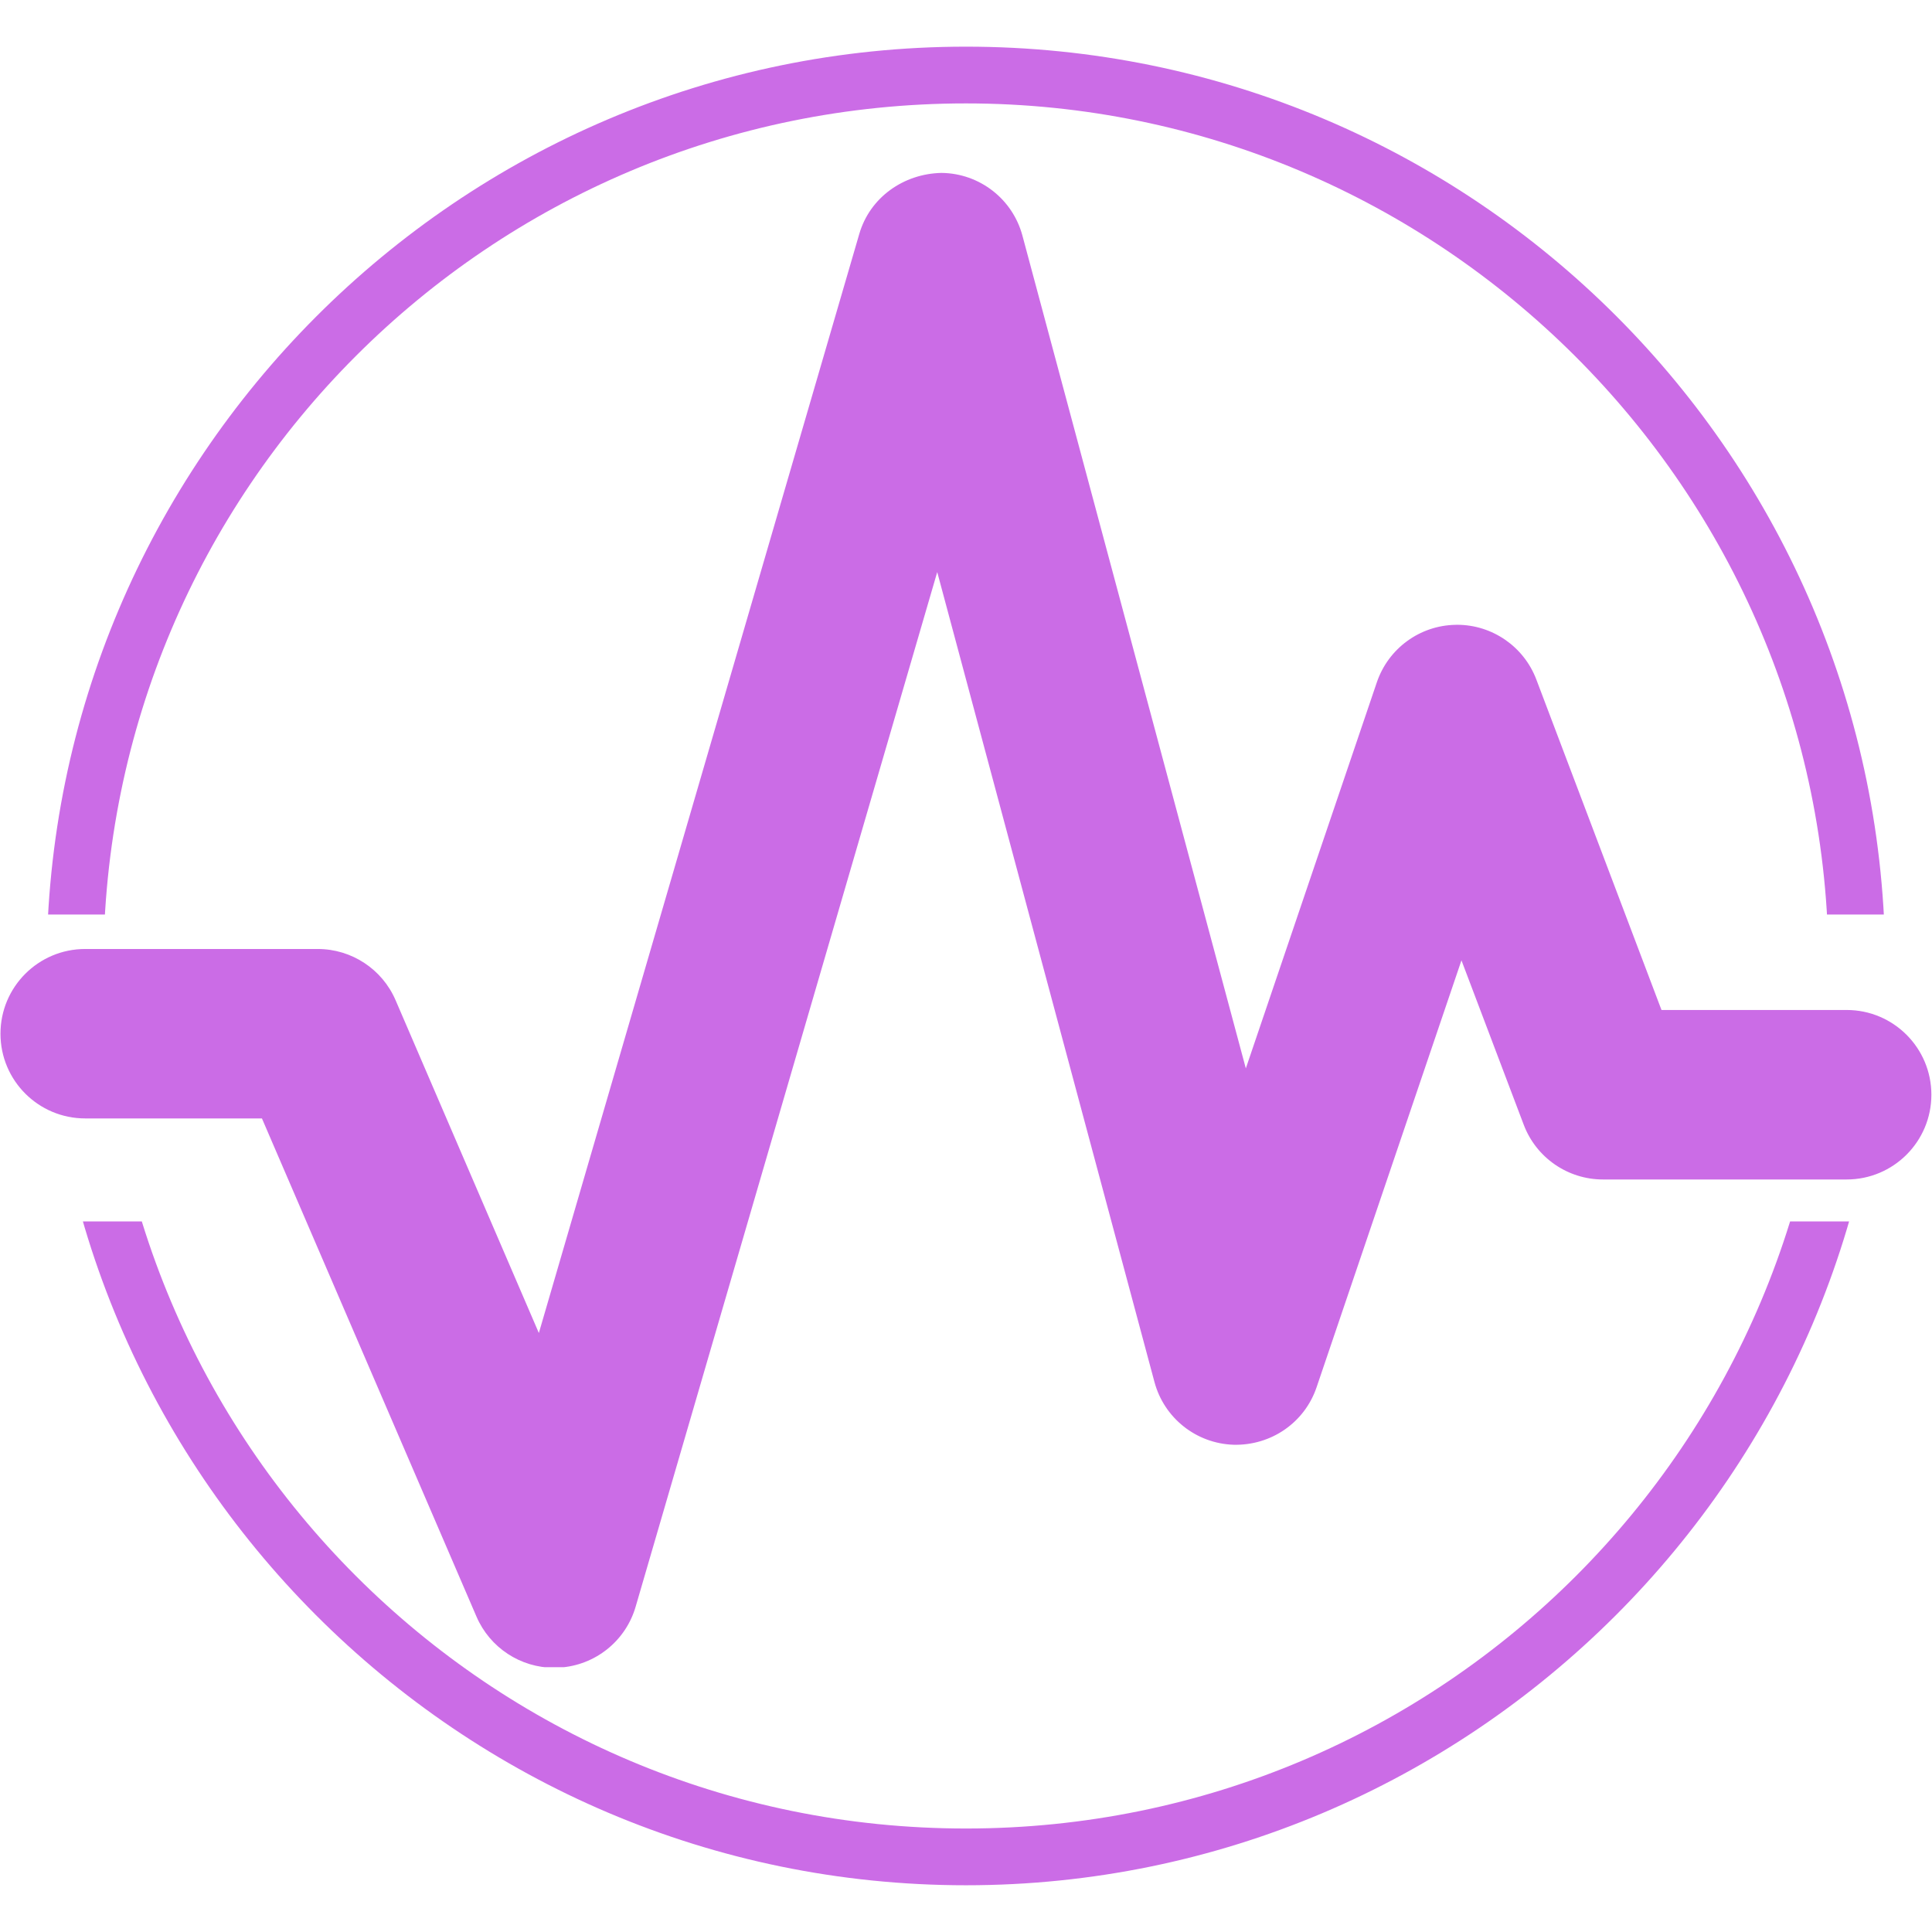
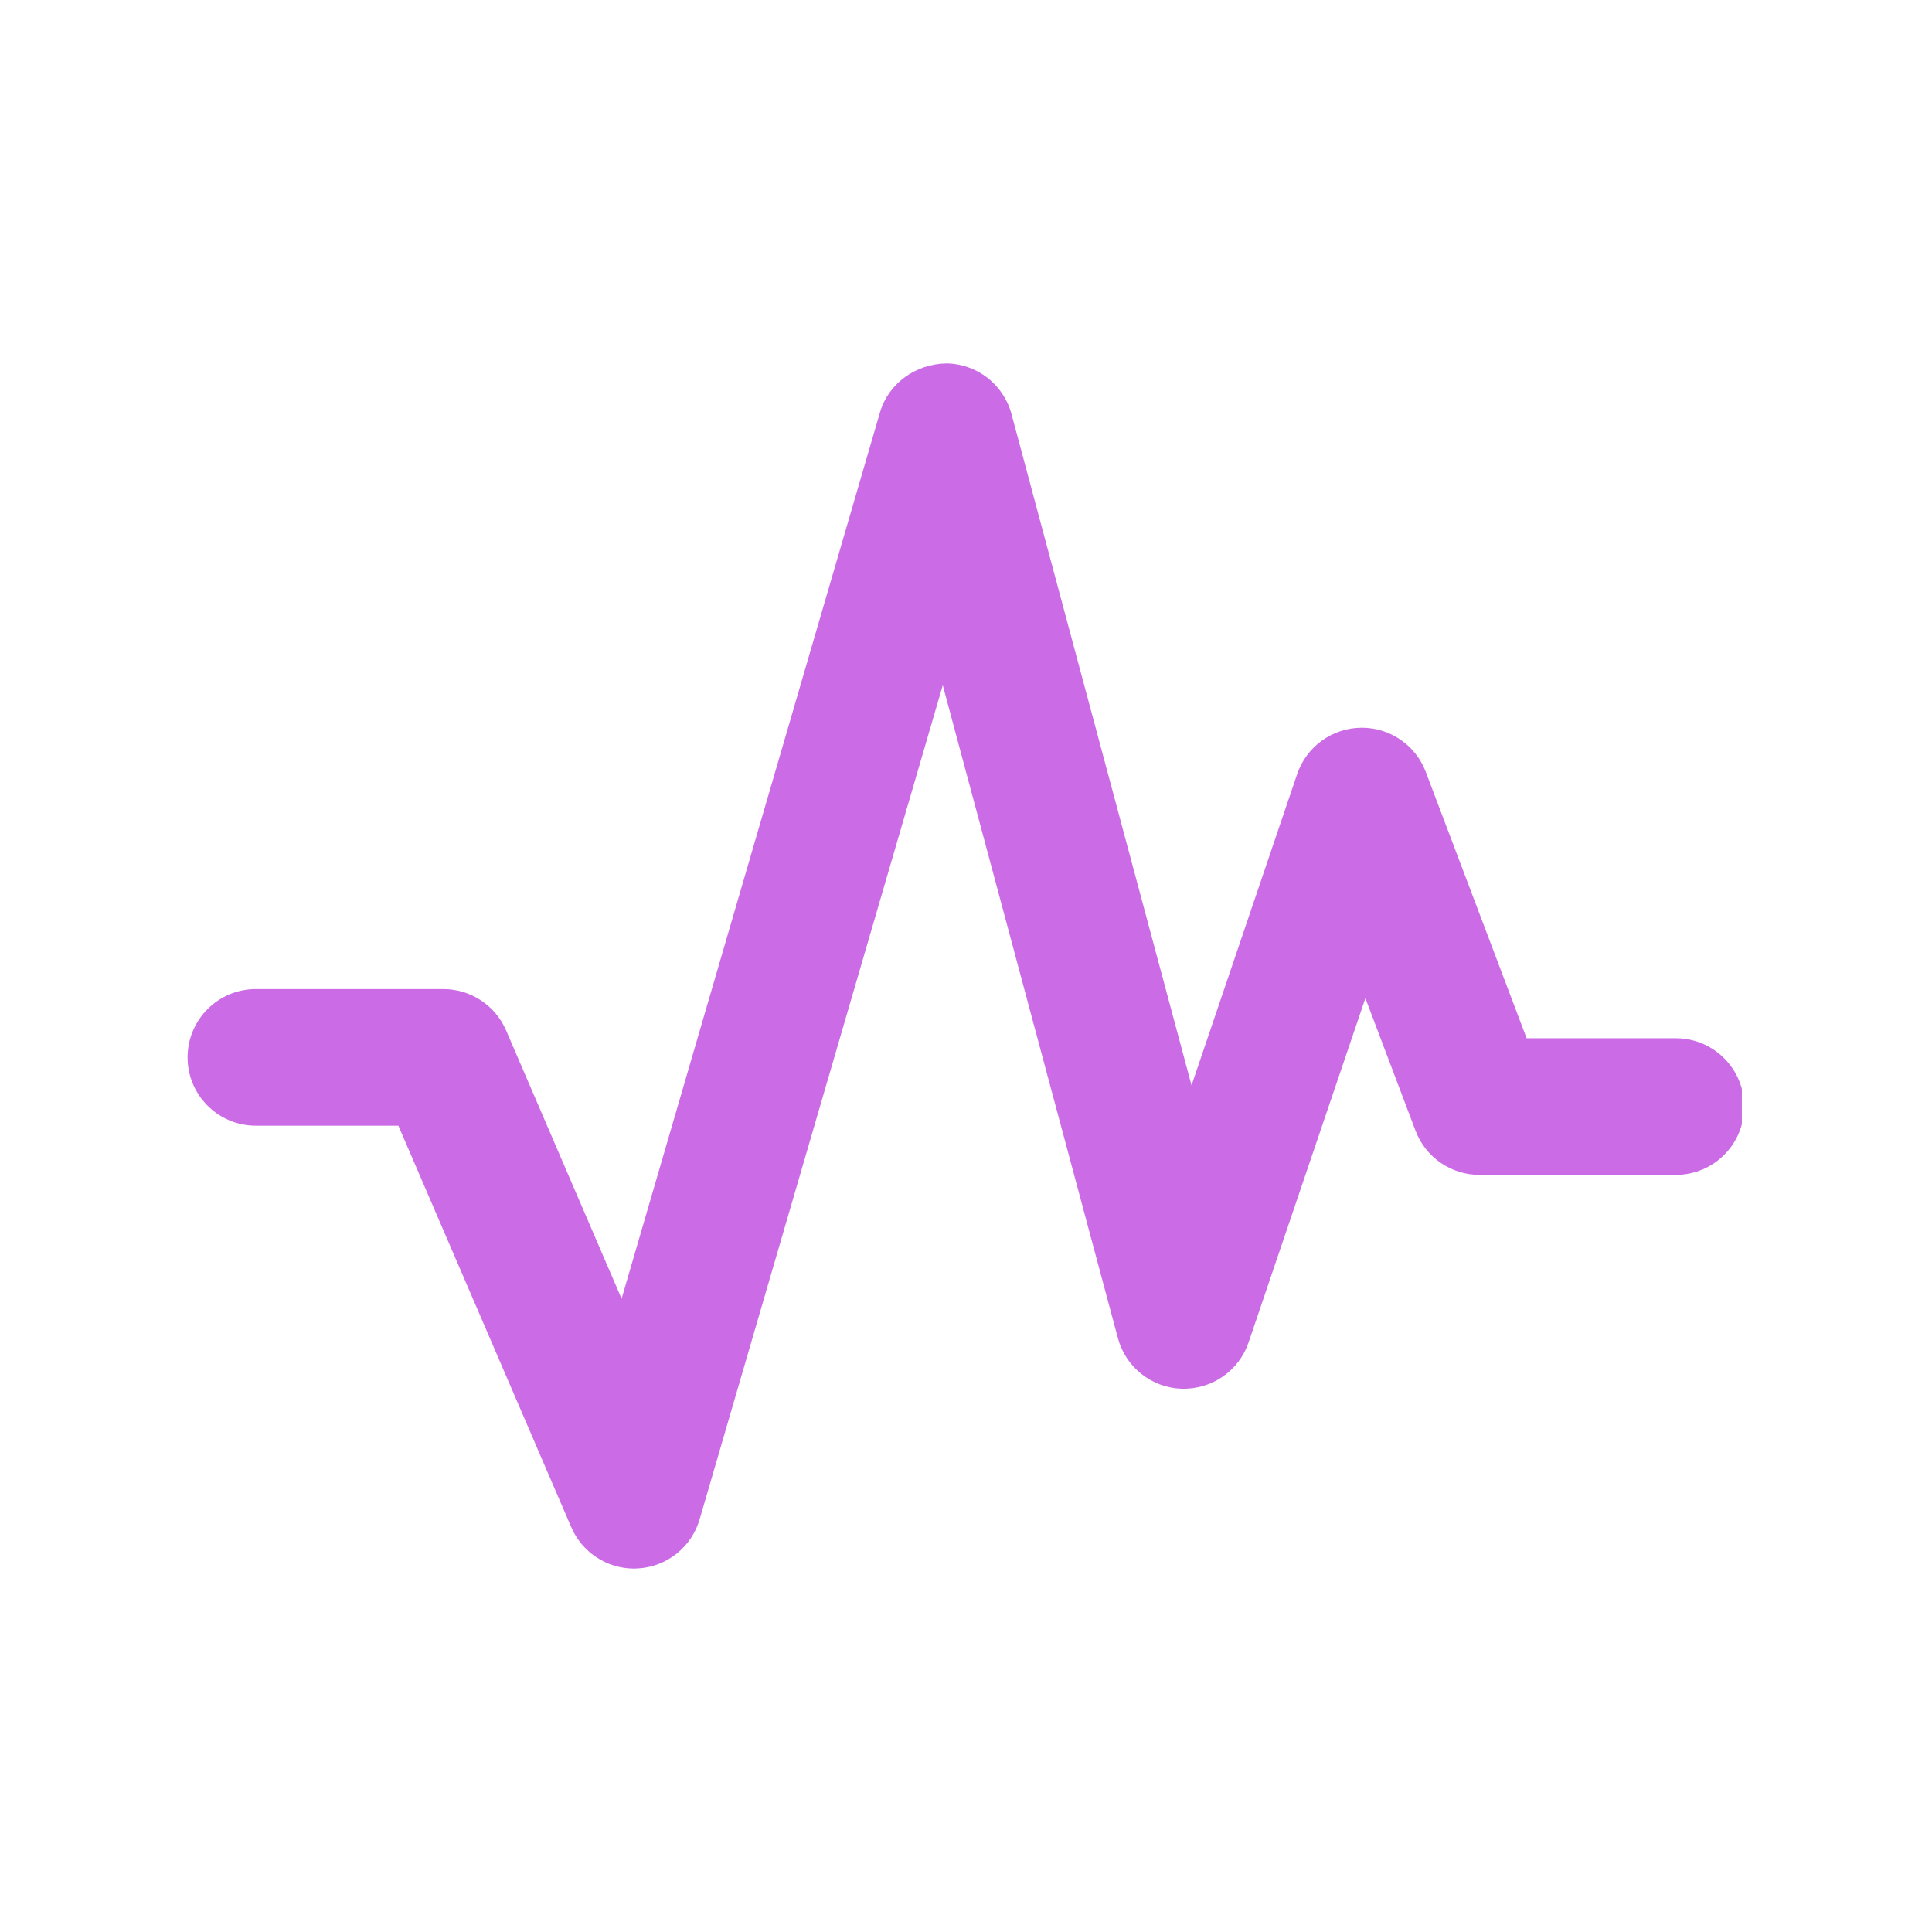
<svg xmlns="http://www.w3.org/2000/svg" width="256" zoomAndPan="magnify" viewBox="0 0 192 192" height="256" preserveAspectRatio="xMidYMid meet" version="1.0">
  <defs>
-     <clipPath id="6978e01f32">
-       <path d="M 0 17.184 L 192 17.184 L 192 165.684 L 0 165.684 Z M 0 17.184 " clip-rule="nonzero" />
-     </clipPath>
-     <clipPath id="30377c9b5e">
-       <path d="M 4.637 4.637 L 187.637 4.637 L 187.637 90.887 L 4.637 90.887 Z M 4.637 4.637 " clip-rule="nonzero" />
-     </clipPath>
-     <clipPath id="d2ea4e7bfb">
-       <path d="M 4.637 121.383 L 187.637 121.383 L 187.637 187.383 L 4.637 187.383 Z M 4.637 121.383 " clip-rule="nonzero" />
+     <clipPath id="b69dd9688a">
+       <path d="M 18.605 36.117 L 173.105 36.117 L 173.105 156 L 18.605 156 Z M 18.605 36.117 " clip-rule="nonzero" />
    </clipPath>
  </defs>
-   <g clip-path="url(#6978e01f32)">
-     <path fill="#cb6ce6" d="M 55.078 165.742 C 51.734 165.742 48.684 163.754 47.348 160.648 L 26.031 111.148 L 8.469 111.148 C 3.816 111.148 0.047 107.379 0.047 102.73 C 0.047 98.078 3.816 94.309 8.469 94.309 L 31.574 94.309 C 34.938 94.309 37.98 96.309 39.312 99.398 L 53.551 132.473 L 85.395 23.246 C 86.449 19.621 89.801 17.258 93.566 17.184 C 97.344 17.223 100.633 19.773 101.609 23.422 L 123.809 106.176 L 136.828 67.809 C 137.973 64.441 141.102 62.152 144.656 62.094 C 144.703 62.09 144.754 62.09 144.805 62.09 C 148.297 62.09 151.438 64.254 152.68 67.531 L 165.117 100.371 L 183.516 100.371 C 188.168 100.371 191.938 104.141 191.938 108.793 C 191.938 113.445 188.168 117.215 183.516 117.215 L 159.301 117.215 C 155.801 117.215 152.664 115.047 151.426 111.773 L 145.238 95.438 L 130.84 137.867 C 129.648 141.383 126.32 143.668 122.59 143.578 C 118.883 143.457 115.691 140.926 114.73 137.344 L 93.141 56.852 L 63.168 159.676 C 62.176 163.086 59.145 165.508 55.602 165.723 C 55.426 165.734 55.254 165.742 55.078 165.742 " fill-opacity="1" fill-rule="nonzero" />
-   </g>
-   <g clip-path="url(#30377c9b5e)">
-     <path fill="#cb6ce6" d="M 95.996 187.355 C 45.523 187.355 4.637 146.188 4.637 95.996 C 4.637 45.805 45.523 4.637 95.996 4.637 C 146.469 4.637 187.355 45.523 187.355 95.996 C 187.355 146.469 146.188 187.355 95.996 187.355 Z M 95.996 10.277 C 48.625 10.277 10.277 48.625 10.277 95.996 C 10.277 143.367 48.625 181.715 95.996 181.715 C 143.367 181.715 181.715 143.367 181.715 95.996 C 181.715 48.625 143.086 10.277 95.996 10.277 Z M 95.996 10.277 " fill-opacity="1" fill-rule="nonzero" />
-   </g>
-   <g clip-path="url(#d2ea4e7bfb)">
-     <path fill="#cb6ce6" d="M 95.996 187.355 C 45.523 187.355 4.637 146.188 4.637 95.996 C 4.637 45.805 45.523 4.637 95.996 4.637 C 146.469 4.637 187.355 45.523 187.355 95.996 C 187.355 146.469 146.188 187.355 95.996 187.355 Z M 95.996 10.277 C 48.625 10.277 10.277 48.625 10.277 95.996 C 10.277 143.367 48.625 181.715 95.996 181.715 C 143.367 181.715 181.715 143.367 181.715 95.996 C 181.715 48.625 143.086 10.277 95.996 10.277 Z M 95.996 10.277 " fill-opacity="1" fill-rule="nonzero" />
+   <g clip-path="url(#b69dd9688a)">
+     <path fill="#cb6ce6" d="M 63.008 155.883 C 60.312 155.883 57.852 154.277 56.773 151.777 L 39.59 111.871 L 25.43 111.871 C 21.68 111.871 18.641 108.828 18.641 105.082 C 18.641 101.332 21.68 98.293 25.43 98.293 L 44.059 98.293 C 46.77 98.293 49.219 99.906 50.293 102.395 L 61.773 129.062 L 87.445 41.004 C 88.297 38.082 91 36.176 94.035 36.117 C 97.082 36.148 99.73 38.203 100.52 41.145 L 118.414 107.859 L 128.91 76.93 C 129.832 74.215 132.355 72.371 135.223 72.324 C 135.262 72.32 135.301 72.32 135.34 72.32 C 138.156 72.32 140.688 74.062 141.691 76.707 L 151.715 103.18 L 166.547 103.18 C 170.297 103.18 173.336 106.223 173.336 109.969 C 173.336 113.719 170.297 116.758 166.547 116.758 L 147.027 116.758 C 144.203 116.758 141.676 115.012 140.676 112.375 L 135.691 99.203 L 124.082 133.41 C 123.121 136.242 120.438 138.086 117.434 138.012 C 114.445 137.914 111.871 135.875 111.098 132.988 L 93.691 68.098 L 69.527 150.992 C 68.727 153.742 66.285 155.691 63.426 155.867 C 63.285 155.879 63.145 155.883 63.008 155.883 " fill-opacity="1" fill-rule="nonzero" />
  </g>
</svg>
